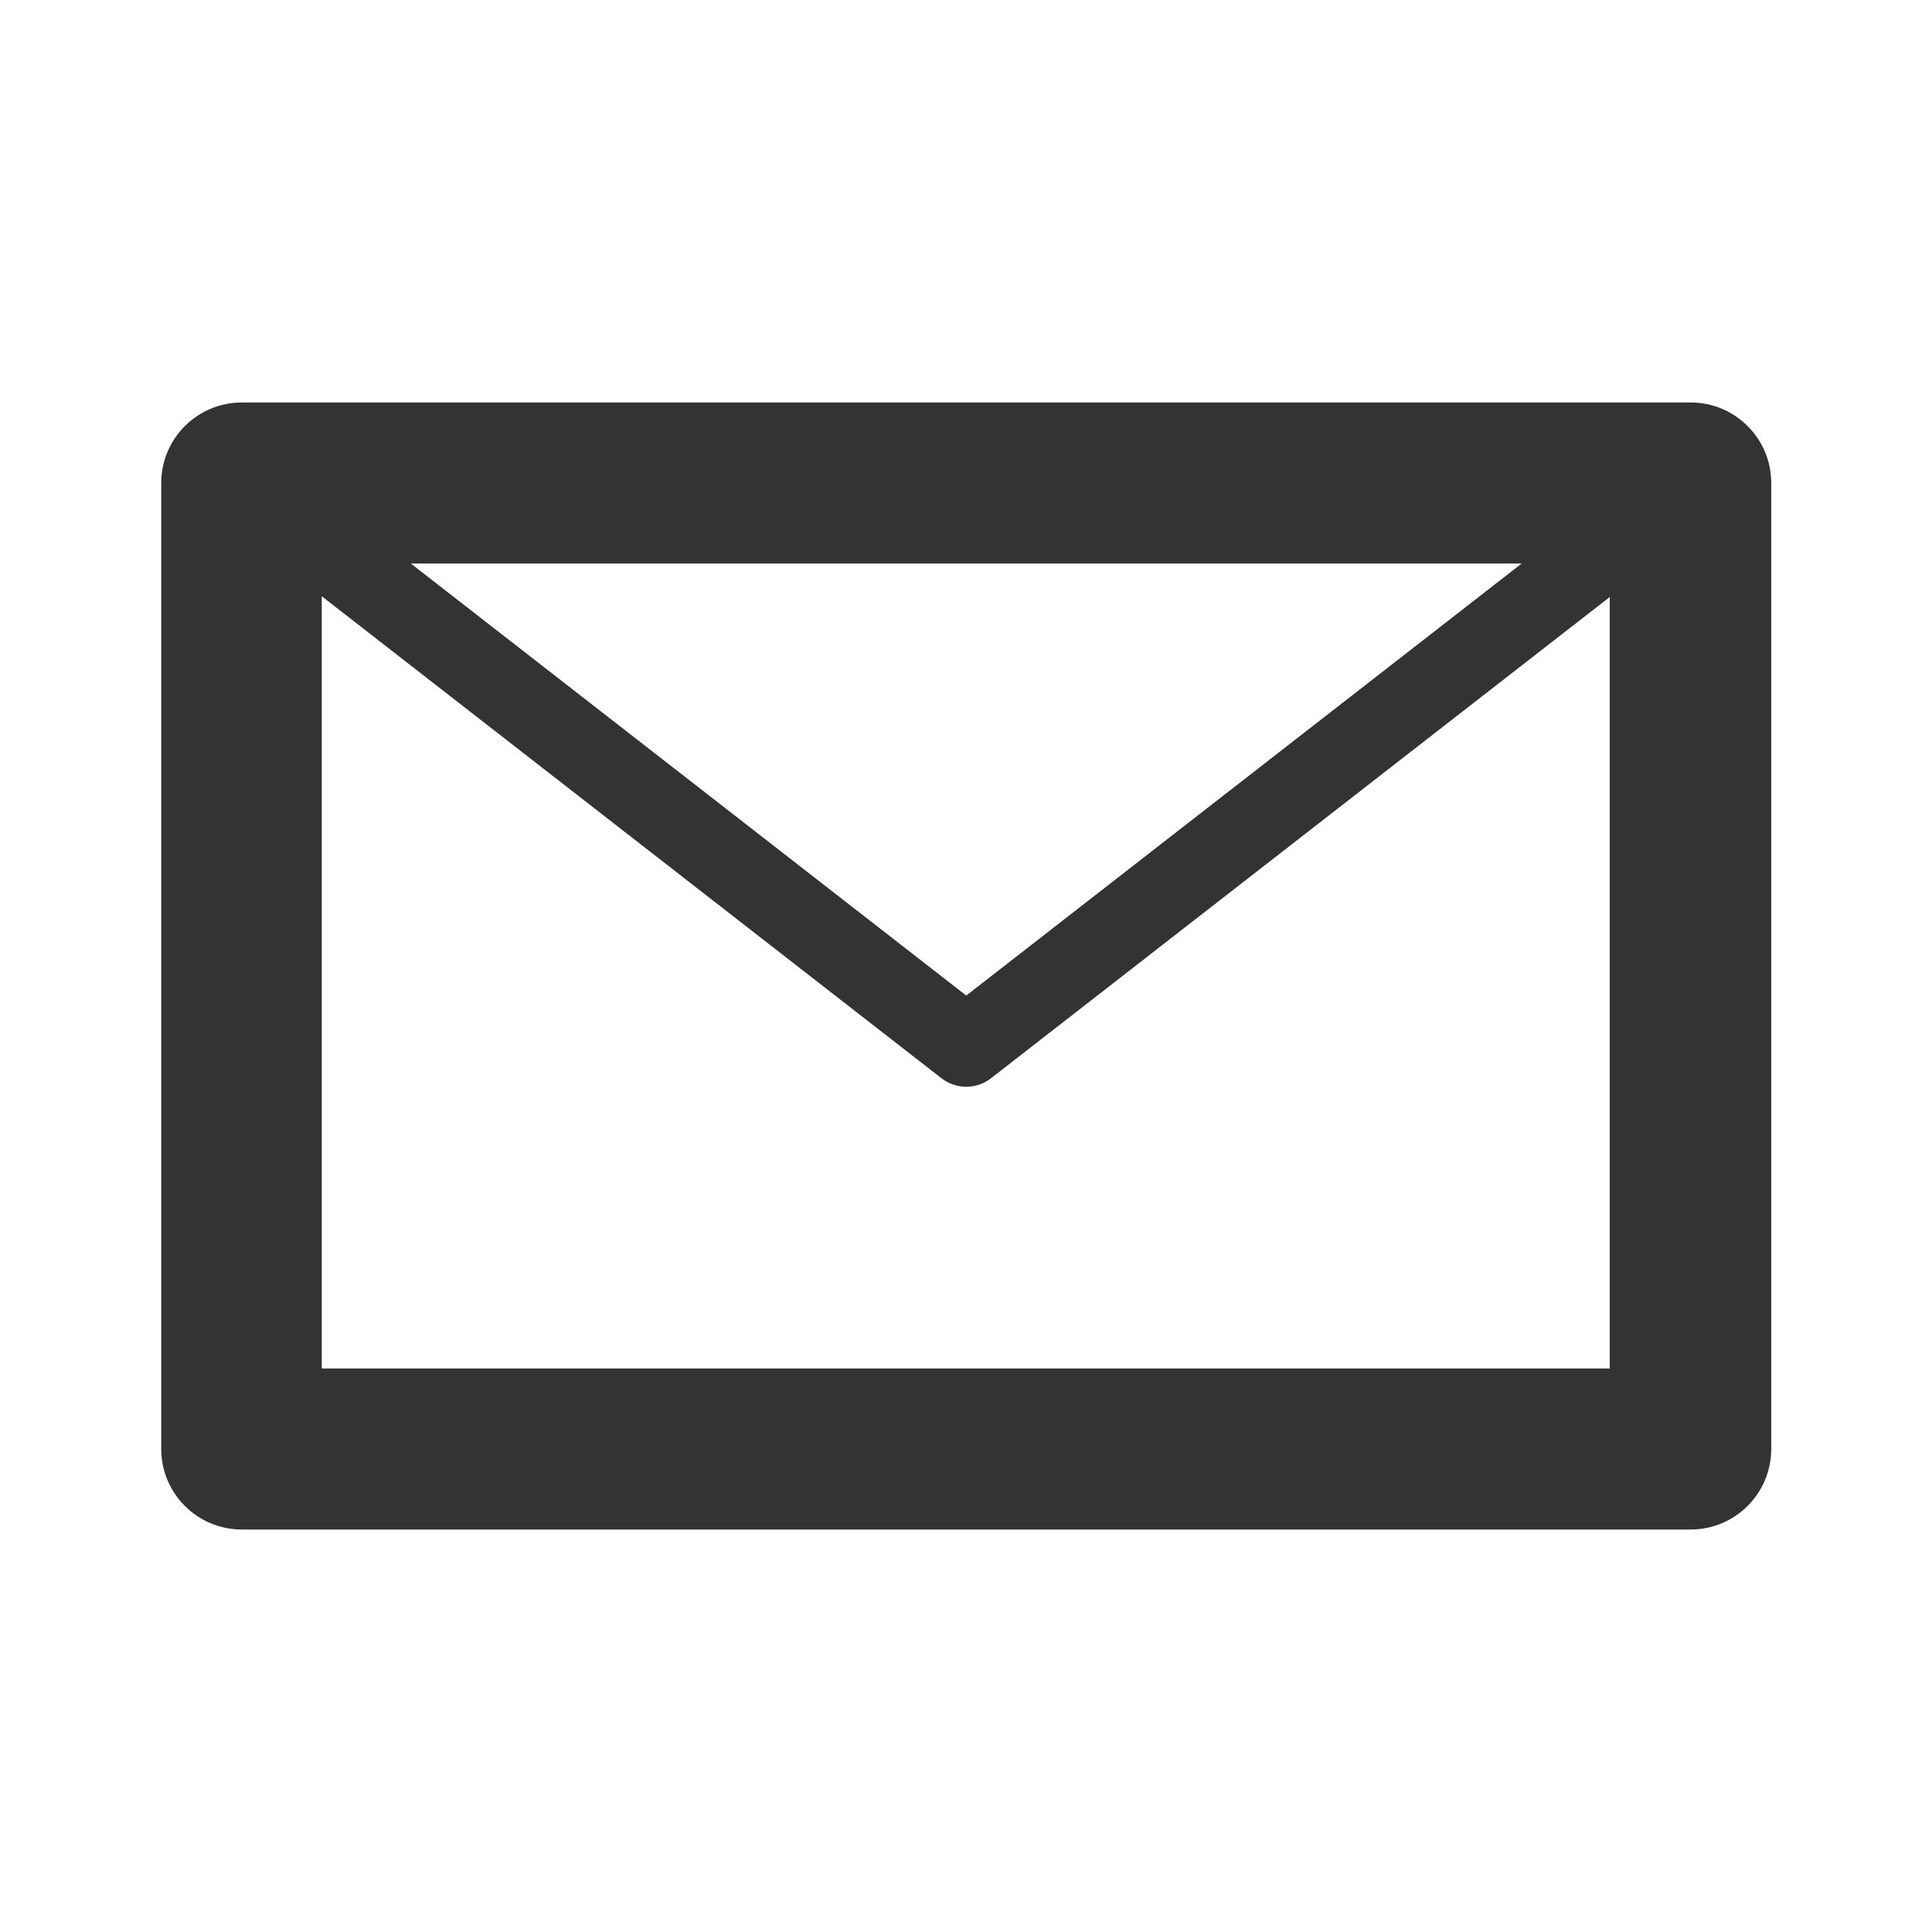
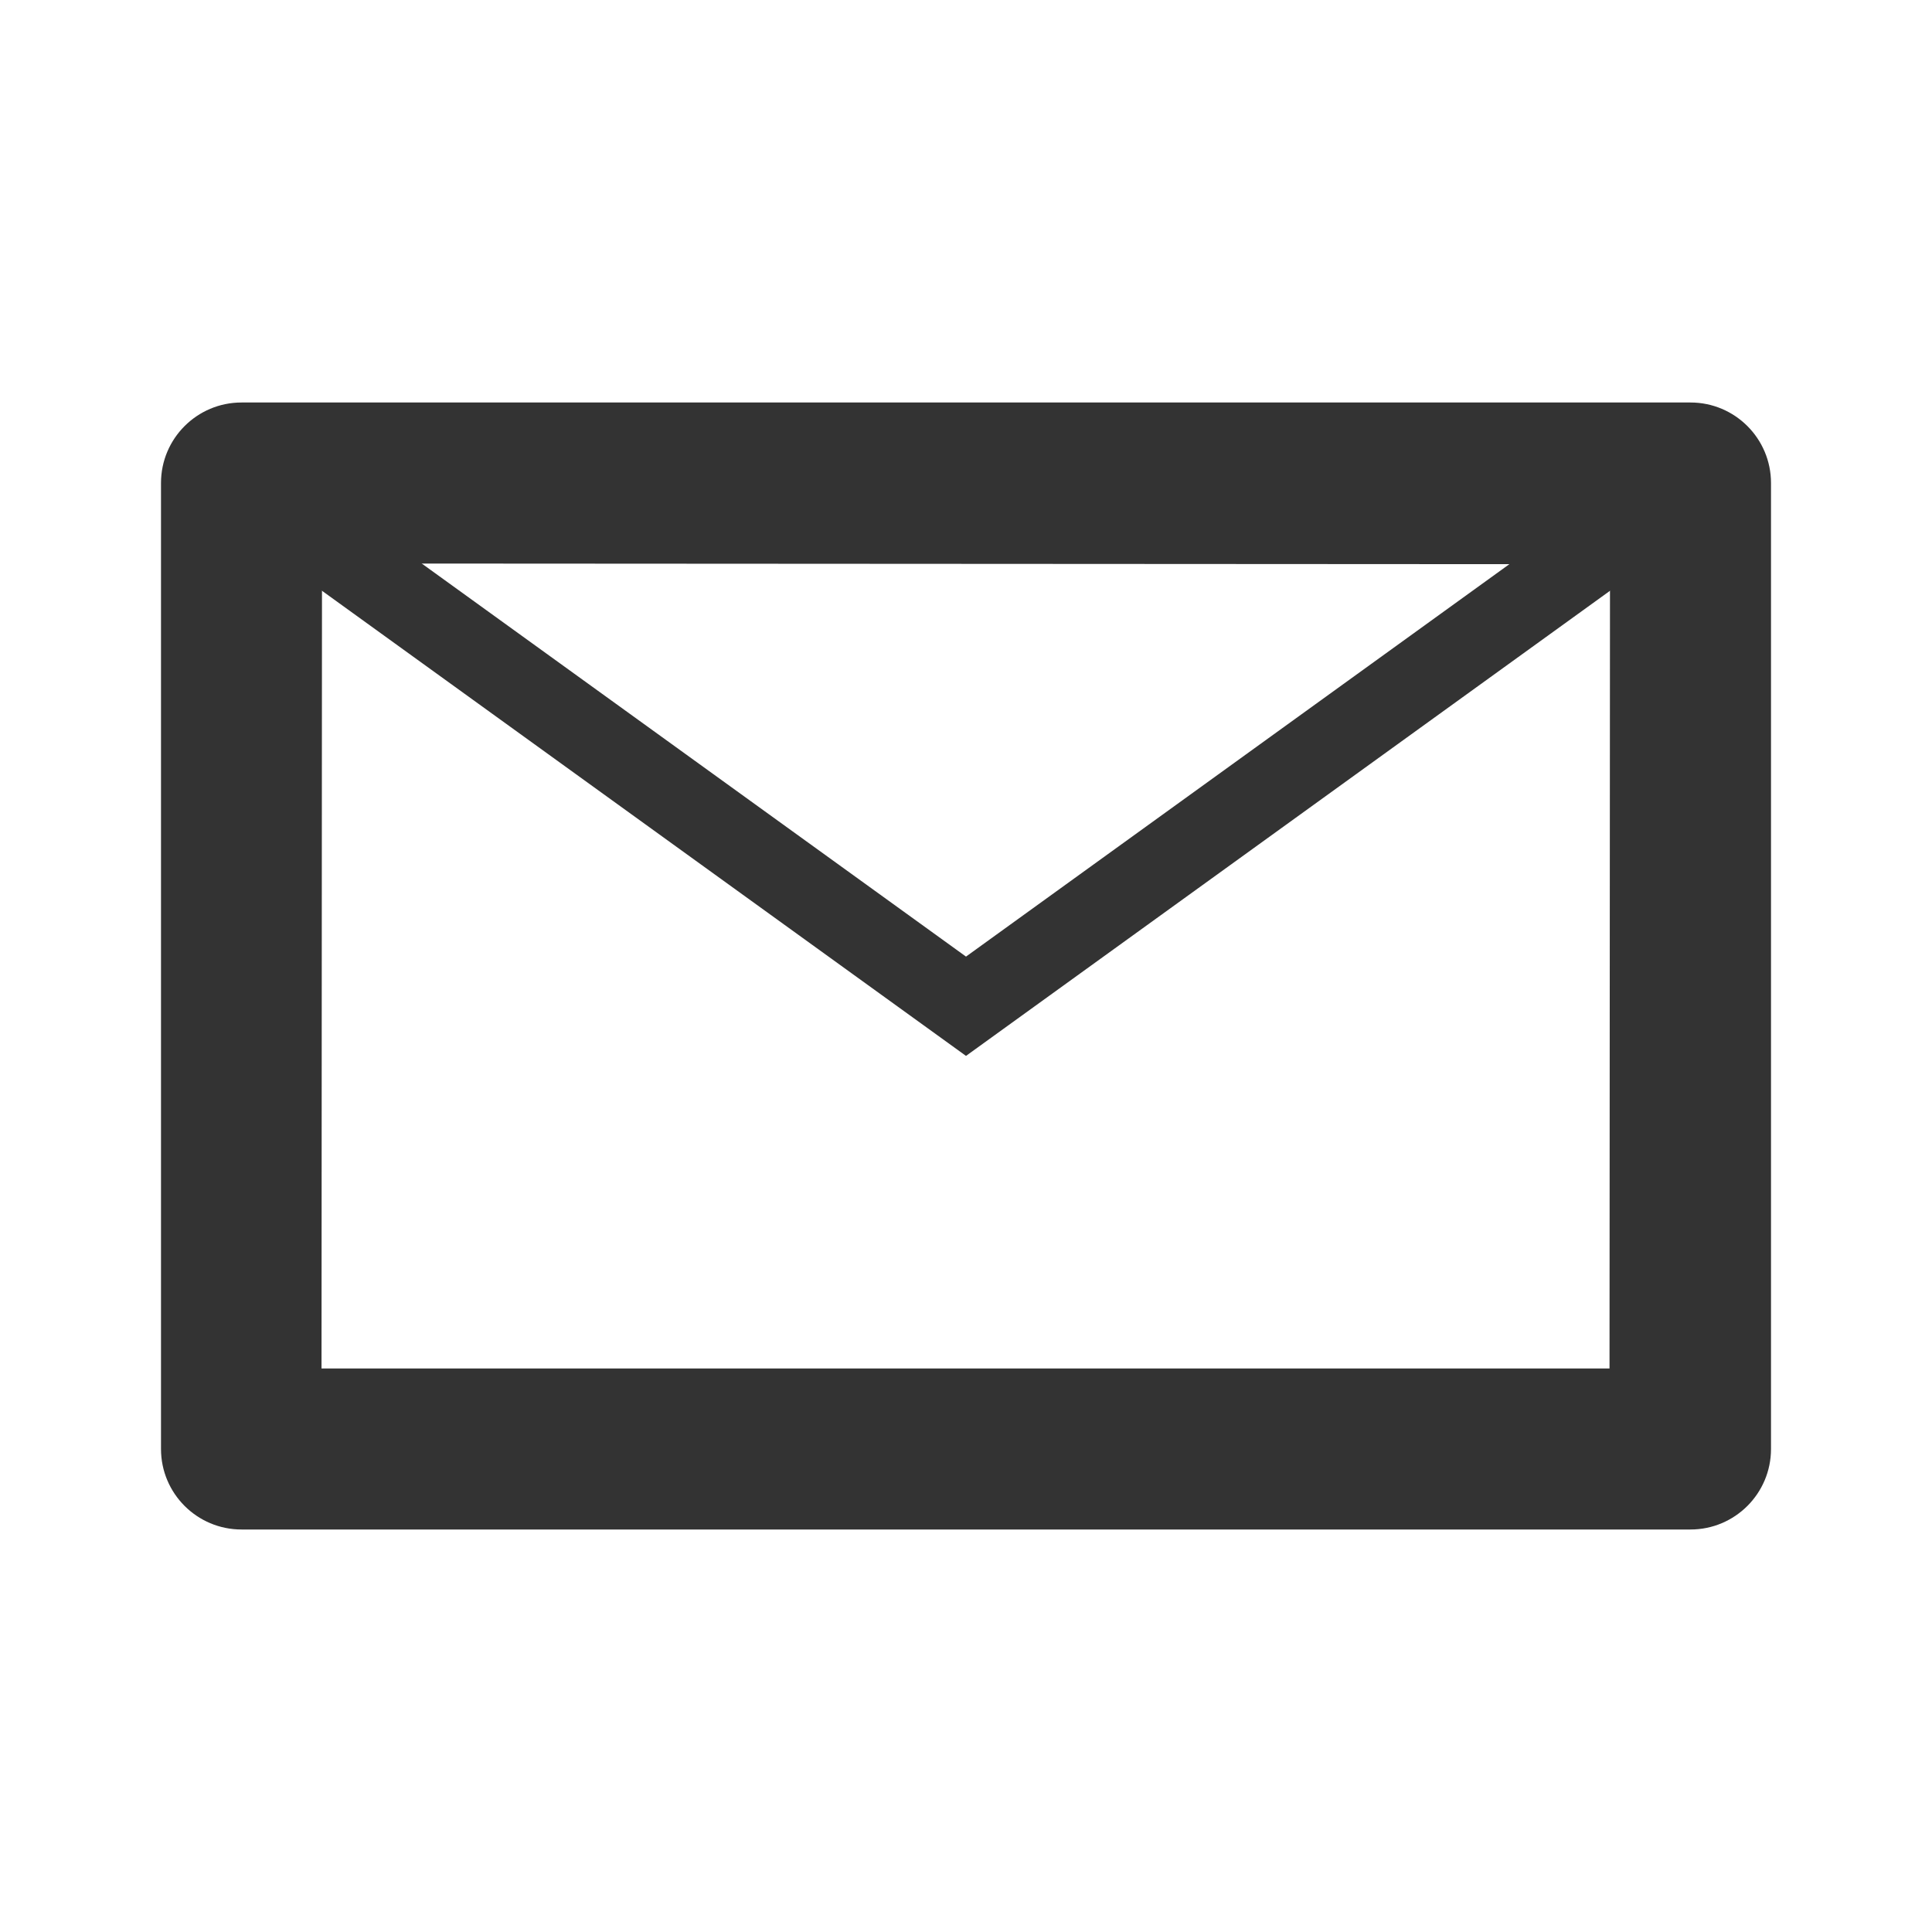
- <svg xmlns="http://www.w3.org/2000/svg" width="100%" height="100%" viewBox="0 0 24 24" version="1.1" xml:space="preserve" style="fill-rule:evenodd;clip-rule:evenodd;stroke-linejoin:round;stroke-miterlimit:1.414;">
-   <rect id="object.regular.letterEnvelope" x="0.003" y="0" width="24" height="24" style="fill:none;" />
-   <path d="M2.003,6c0,-0.552 0.448,-1 1,-1c3.414,0 14.586,0 18,0c0.552,0 1,0.448 1,1c0,2.577 0,9.423 0,12c0,0.552 -0.448,1 -1,1c-3.414,0 -14.586,0 -18,0c-0.552,0 -1,-0.448 -1,-1c0,-2.577 0,-9.423 0,-12Zm1.994,1.407l0,9.593l16,0l0,-9.584l-7.687,5.979c-0.181,0.14 -0.434,0.14 -0.614,0l-7.699,-5.988Zm14.906,-0.407l-13.8,0l6.9,5.367l6.9,-5.367Z" style="fill:#333;" />
+ <svg xmlns="http://www.w3.org/2000/svg" width="100%" height="100%" viewBox="0 0 24 24" version="1.1" xml:space="preserve" style="fill-rule:evenodd;clip-rule:evenodd;stroke-linecap:square;">
+   <rect id="object.regular.letterEnvelope" x="0" y="0" width="24" height="24" style="fill:none;" />
+   <path d="M2,6c0,-0.552 0.448,-1 1,-1c3.414,0 14.586,0 18,0c0.552,0 1,0.448 1,1c0,2.577 0,9.423 0,12c0,0.552 -0.448,1 -1,1c-3.414,0 -14.586,0 -18,0c-0.552,0 -1,-0.448 -1,-1c0,-2.577 0,-9.423 0,-12Zm2,1l-0.006,10l16,0l0.006,-9.991l-16,-0.009Z" style="fill:#333;" />
+   <path d="M3,6l9,6.5l9,-6.5" style="fill:none;stroke:#333;stroke-width:1px;" />
</svg>
